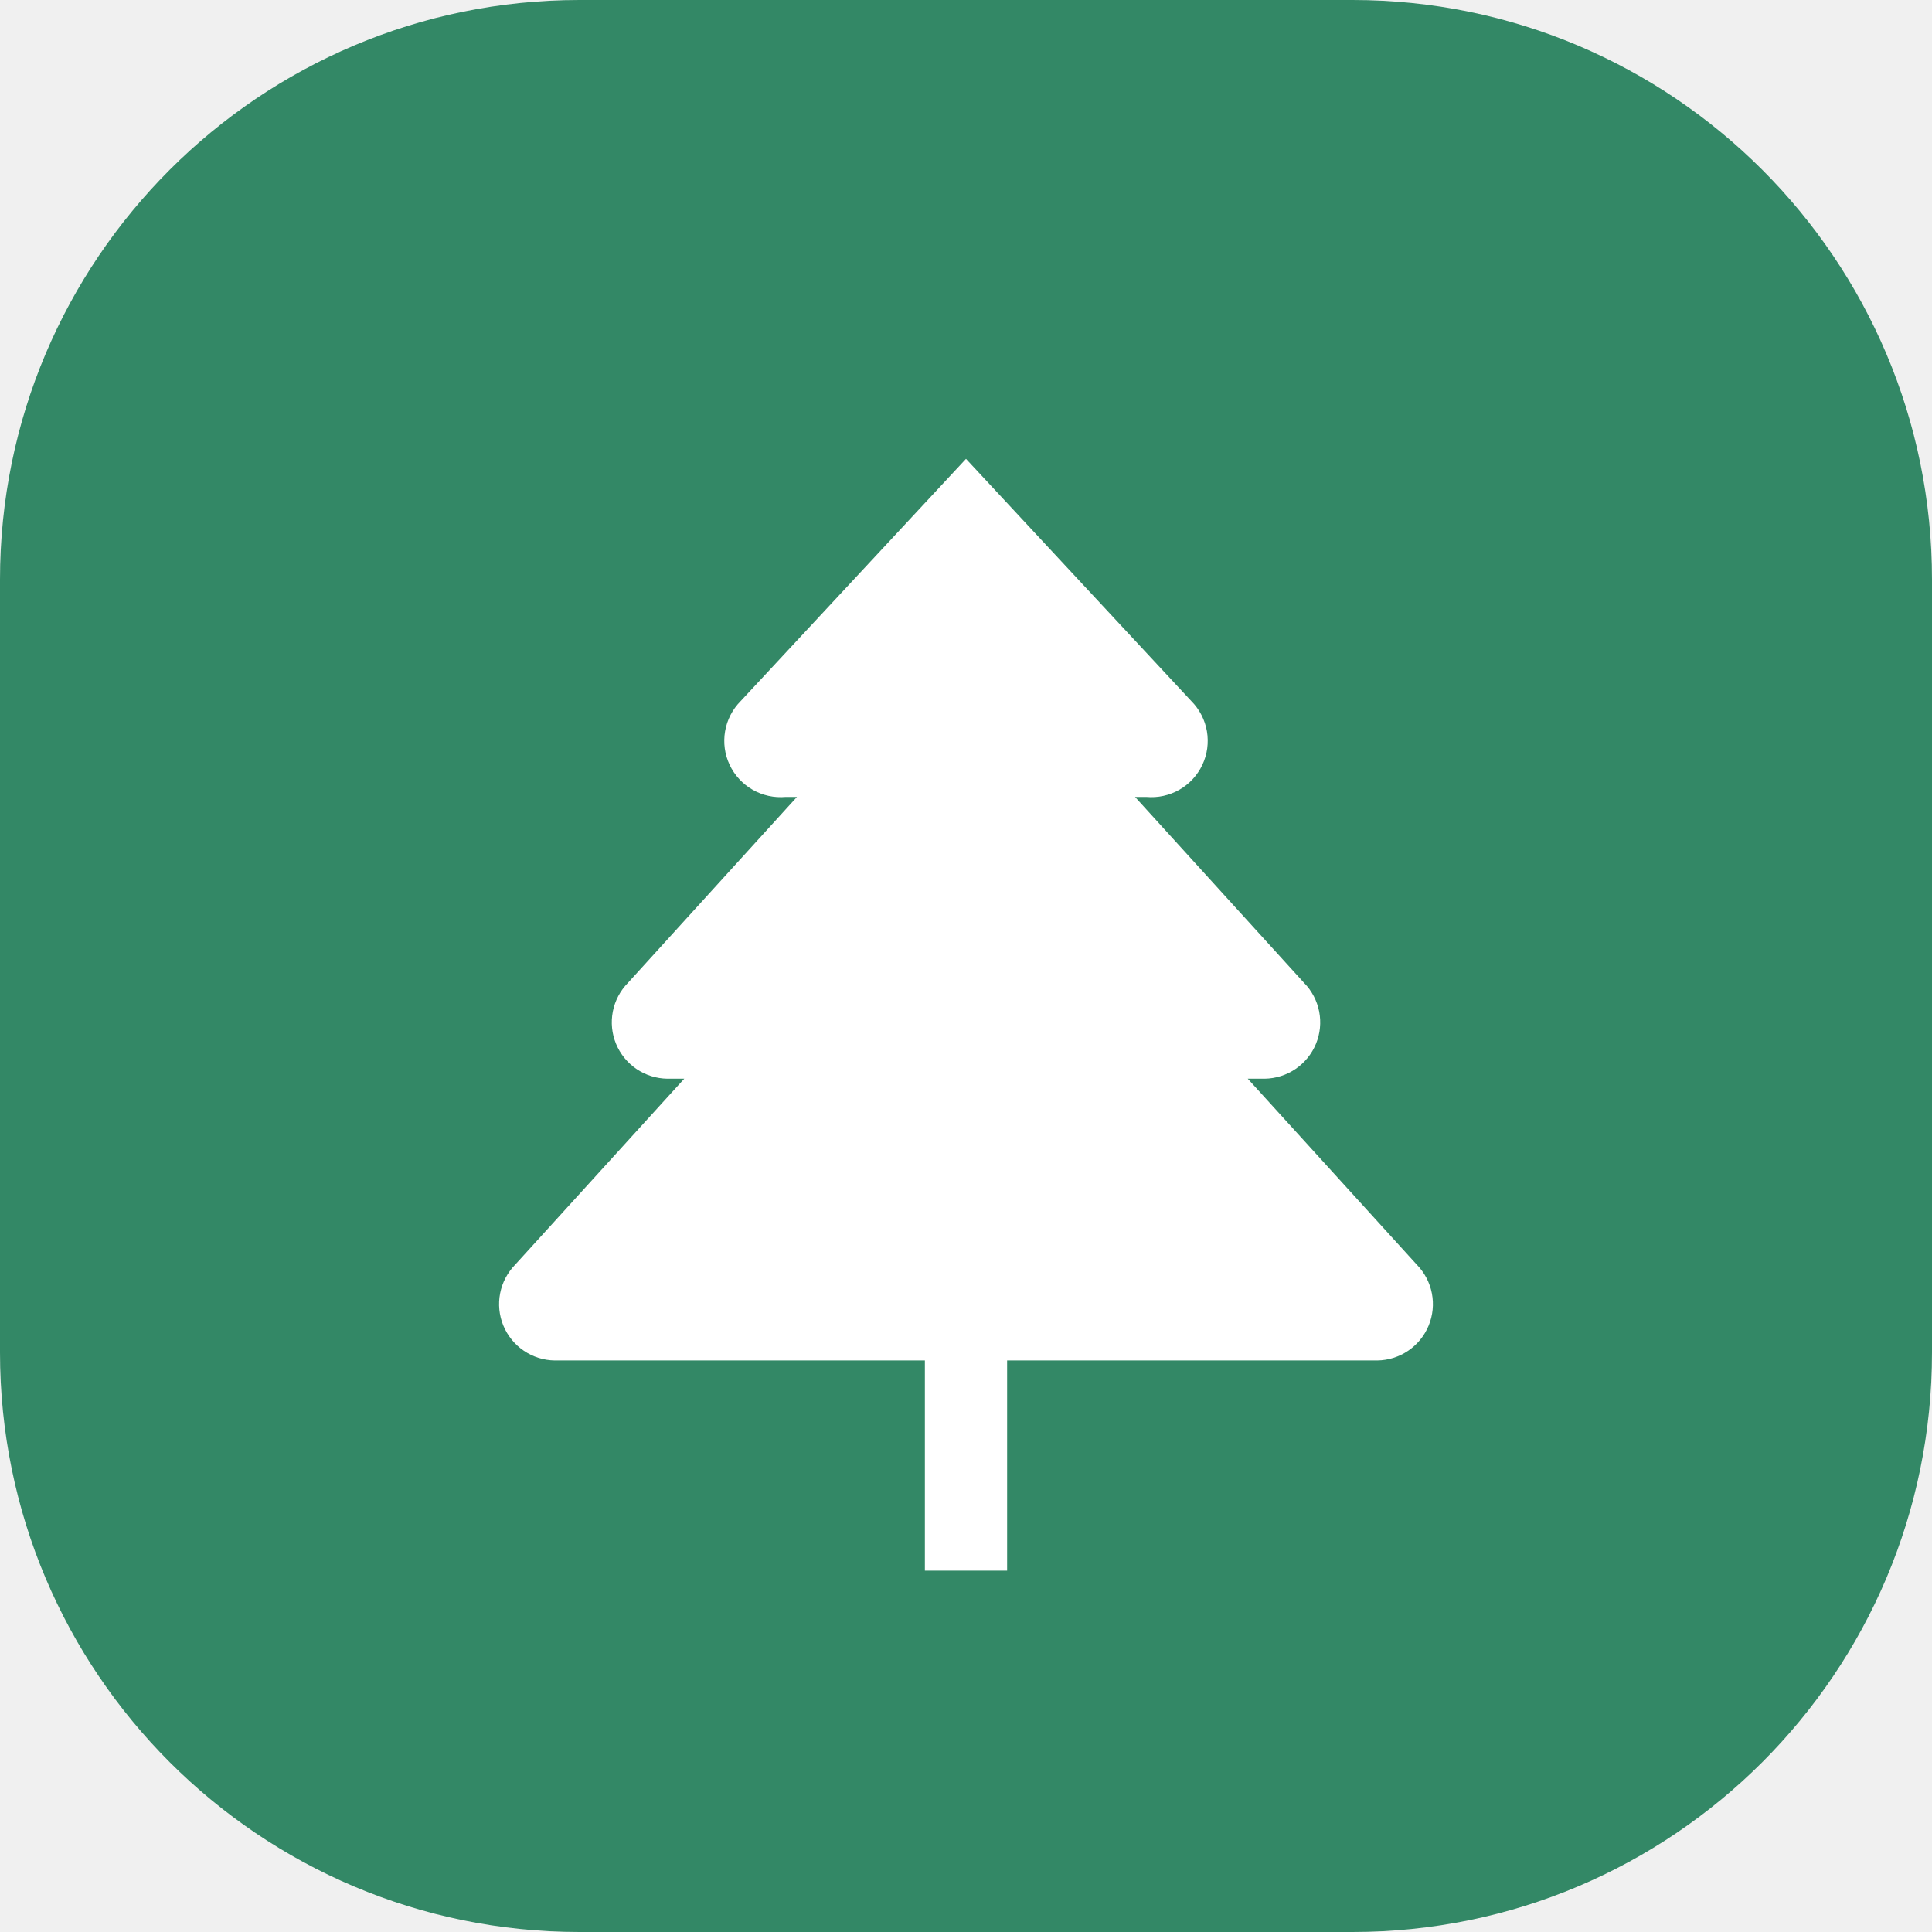
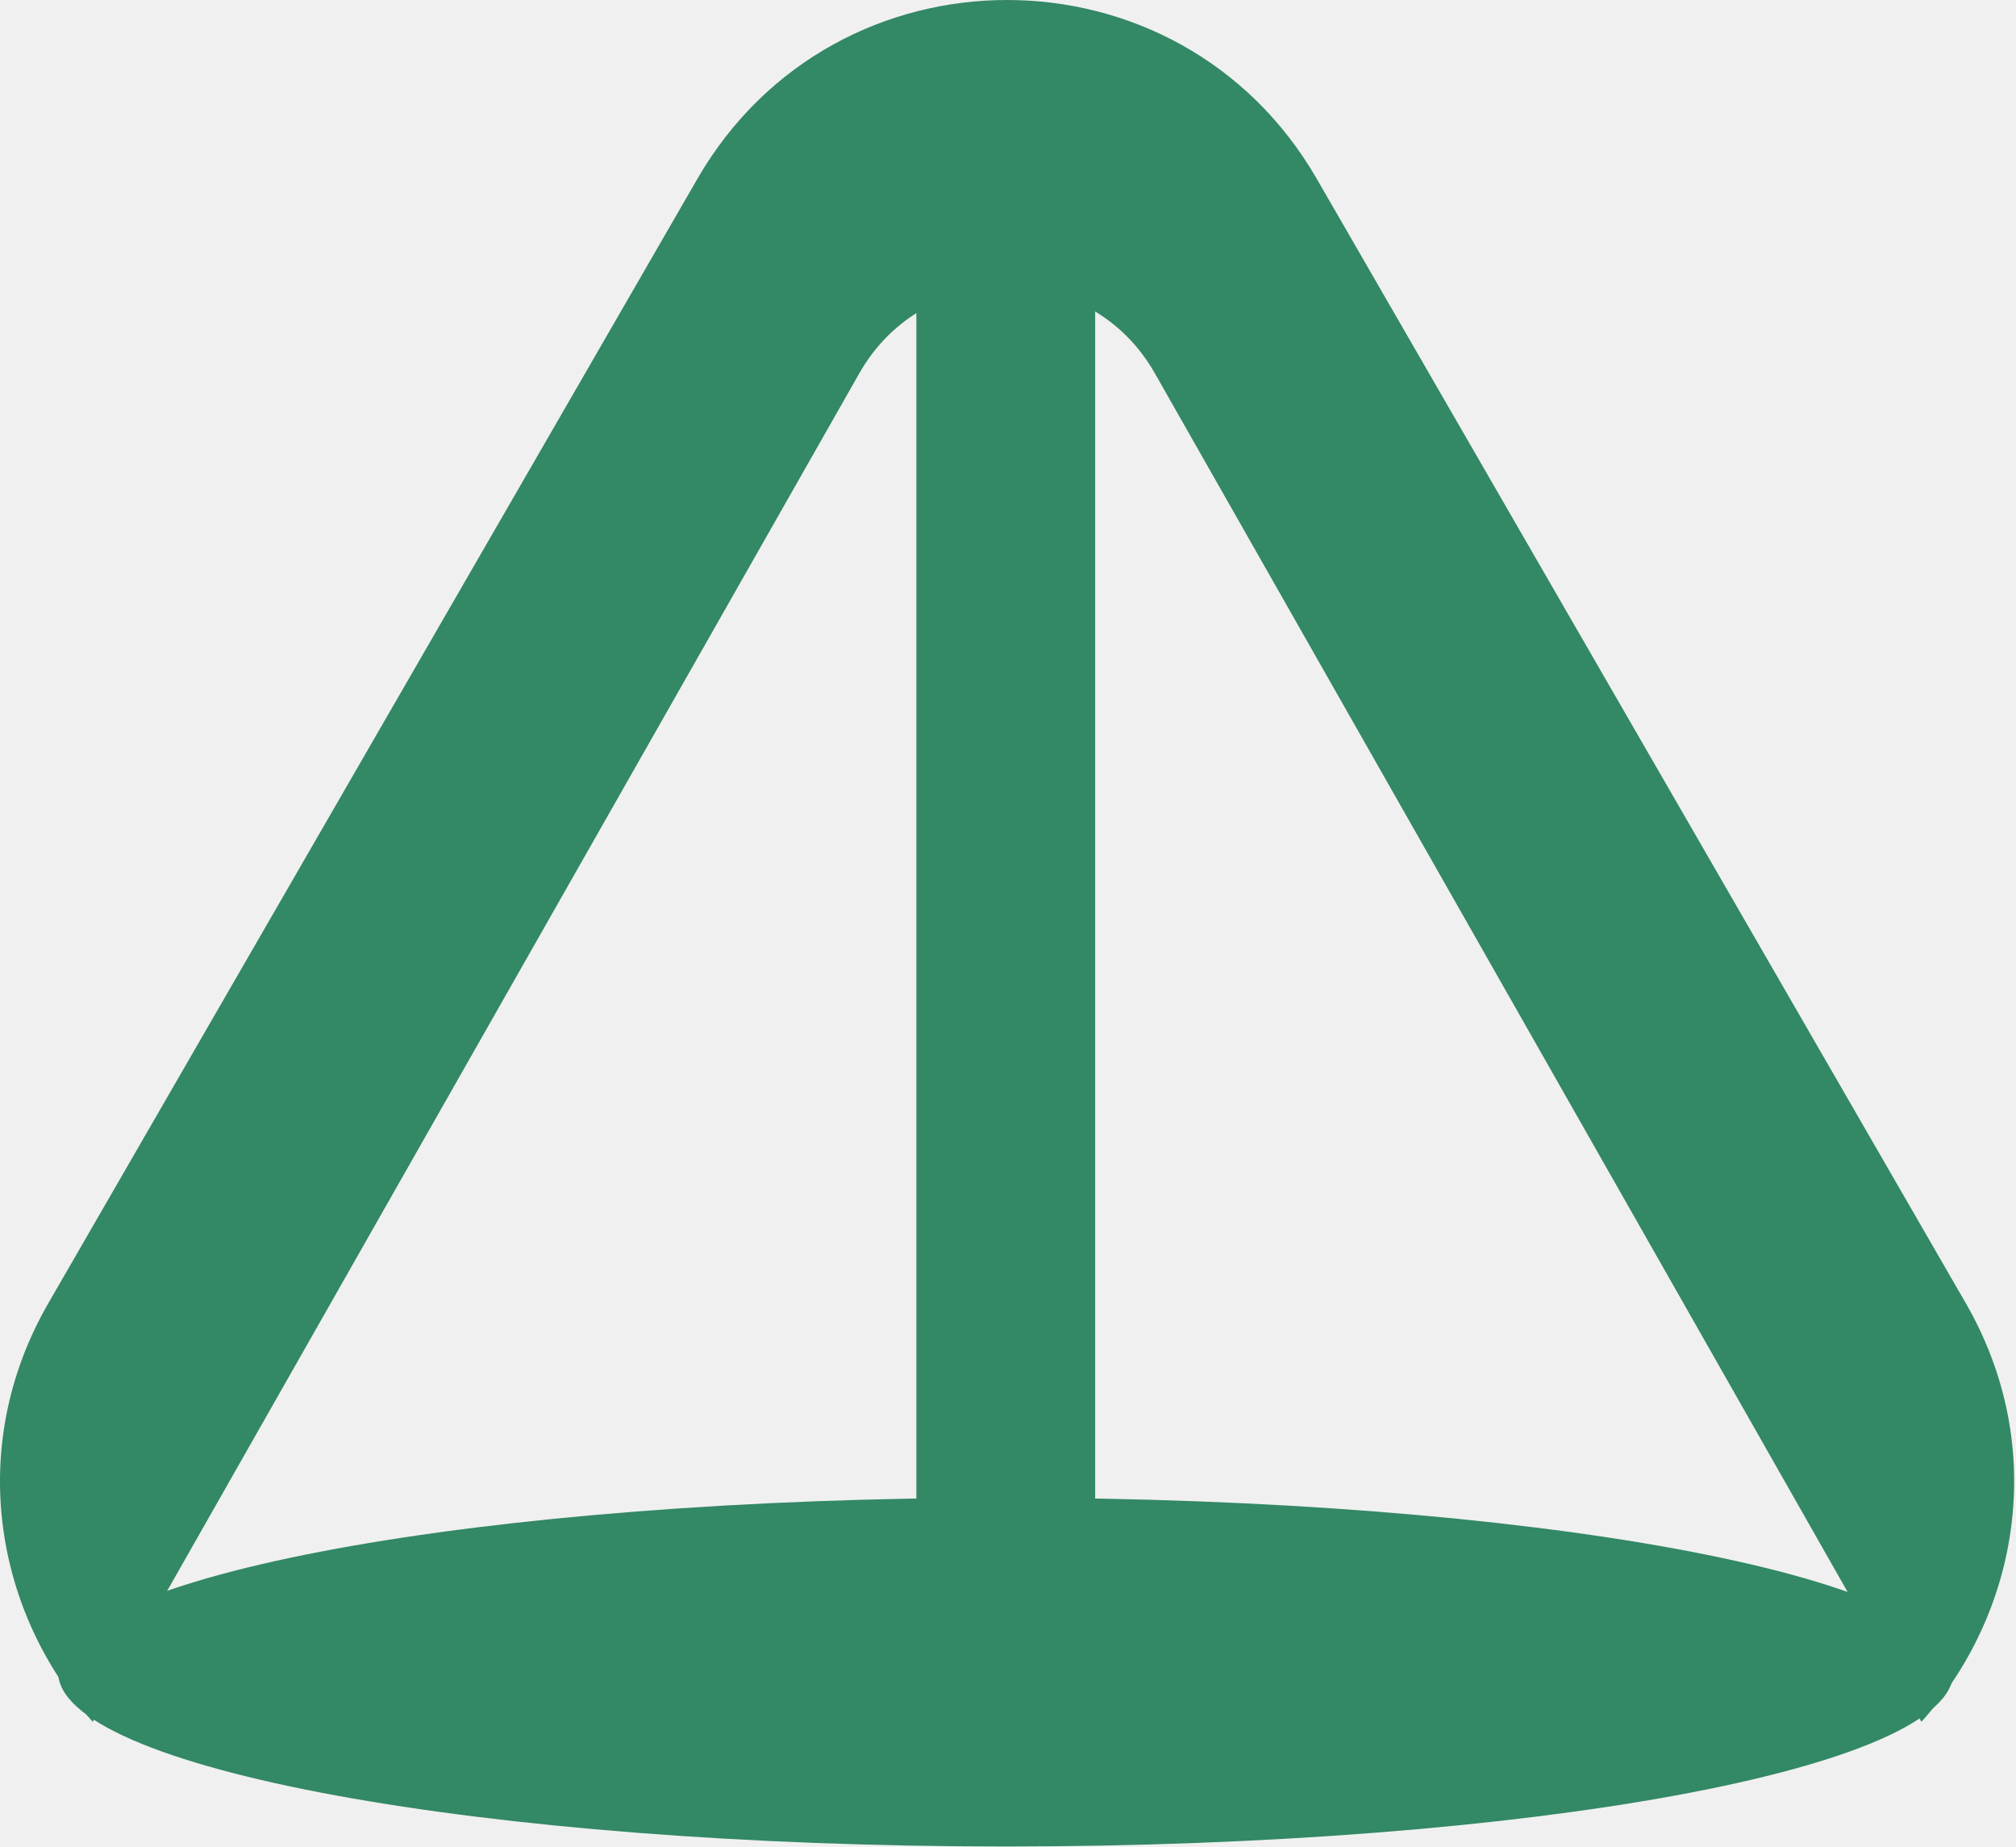
- <svg xmlns="http://www.w3.org/2000/svg" version="1.1" width="1000" height="1000">
-   <g clip-path="url(#SvgjsClipPath1075)">
-     <rect width="1000" height="1000" fill="#338866" />
-     <g transform="matrix(4.72973,0,0,4.72973,150,150)">
-       <svg version="1.1" width="148" height="148">
-         <svg width="148" height="148" viewBox="0 0 148 148" fill="none">
-           <path d="M104.833 86.333L123.333 106.683C124.178 107.545 124.752 108.636 124.983 109.821C125.214 111.006 125.092 112.232 124.632 113.349C124.173 114.465 123.396 115.421 122.397 116.1C121.399 116.779 120.224 117.15 119.017 117.167H28.983C27.776 117.15 26.601 116.779 25.603 116.1C24.605 115.421 23.827 114.465 23.368 113.349C22.908 112.232 22.786 111.006 23.017 109.821C23.248 108.636 23.822 107.545 24.667 106.683L43.167 86.333H41.317C40.11 86.316 38.934 85.946 37.936 85.267C36.938 84.588 36.161 83.631 35.701 82.515C35.242 81.399 35.12 80.172 35.35 78.988C35.581 77.803 36.155 76.712 37 75.85L55.5 55.5H54.267C53.007 55.614 51.743 55.337 50.646 54.708C49.549 54.079 48.671 53.128 48.133 51.984C47.594 50.84 47.421 49.557 47.636 48.311C47.85 47.065 48.443 45.915 49.333 45.017L74 18.5L98.667 45.017C99.557 45.915 100.15 47.065 100.365 48.311C100.579 49.557 100.406 50.84 99.867 51.984C99.329 53.128 98.451 54.079 97.354 54.708C96.257 55.337 94.993 55.614 93.733 55.5H92.5L111 75.85C111.845 76.712 112.419 77.803 112.65 78.988C112.88 80.172 112.759 81.399 112.299 82.515C111.839 83.631 111.062 84.588 110.064 85.267C109.066 85.946 107.89 86.316 106.683 86.333H104.833Z" fill="white" />
-           <path d="M74 135.667V117.167" stroke="white" stroke-width="9" stroke-linecap="square" stroke-linejoin="round" />
-         </svg>
-       </svg>
-     </g>
-   </g>
-   <defs>
-     <clipPath id="SvgjsClipPath1075">
-       <rect width="1000" height="1000" x="0" y="0" rx="300" ry="300" />
-     </clipPath>
-   </defs>
+ <svg xmlns="http://www.w3.org/2000/svg" version="1.1" width="451" height="413">
+   <svg width="451" height="413" viewBox="0 0 451 413" fill="none">
+     <path d="M225 335C342.084 335 437 352.461 437 374C437 395.539 342.084 413 225 413C107.916 413 13 395.539 13 374C13 352.461 107.916 335 225 335Z" fill="#338866" />
+     <path d="M156.012 40C186.804 -13.333 263.784 -13.333 294.576 40L439.751 291.45C458.365 323.691 451.659 360.802 429.84 385.115L258.328 83.457C243.759 57.833 206.829 57.833 192.26 83.457L20.747 385.115C-1.072 360.802 -7.777 323.691 10.837 291.45L156.012 40Z" fill="#338866" />
+     <line x1="225" y1="22" x2="225" y2="407" stroke="#338866" stroke-width="40" />
+   </svg>
+   <style>@media (prefers-color-scheme: light) { :root { filter: none; } }
+ @media (prefers-color-scheme: dark) { :root { filter: none; } }
+ </style>
</svg>
